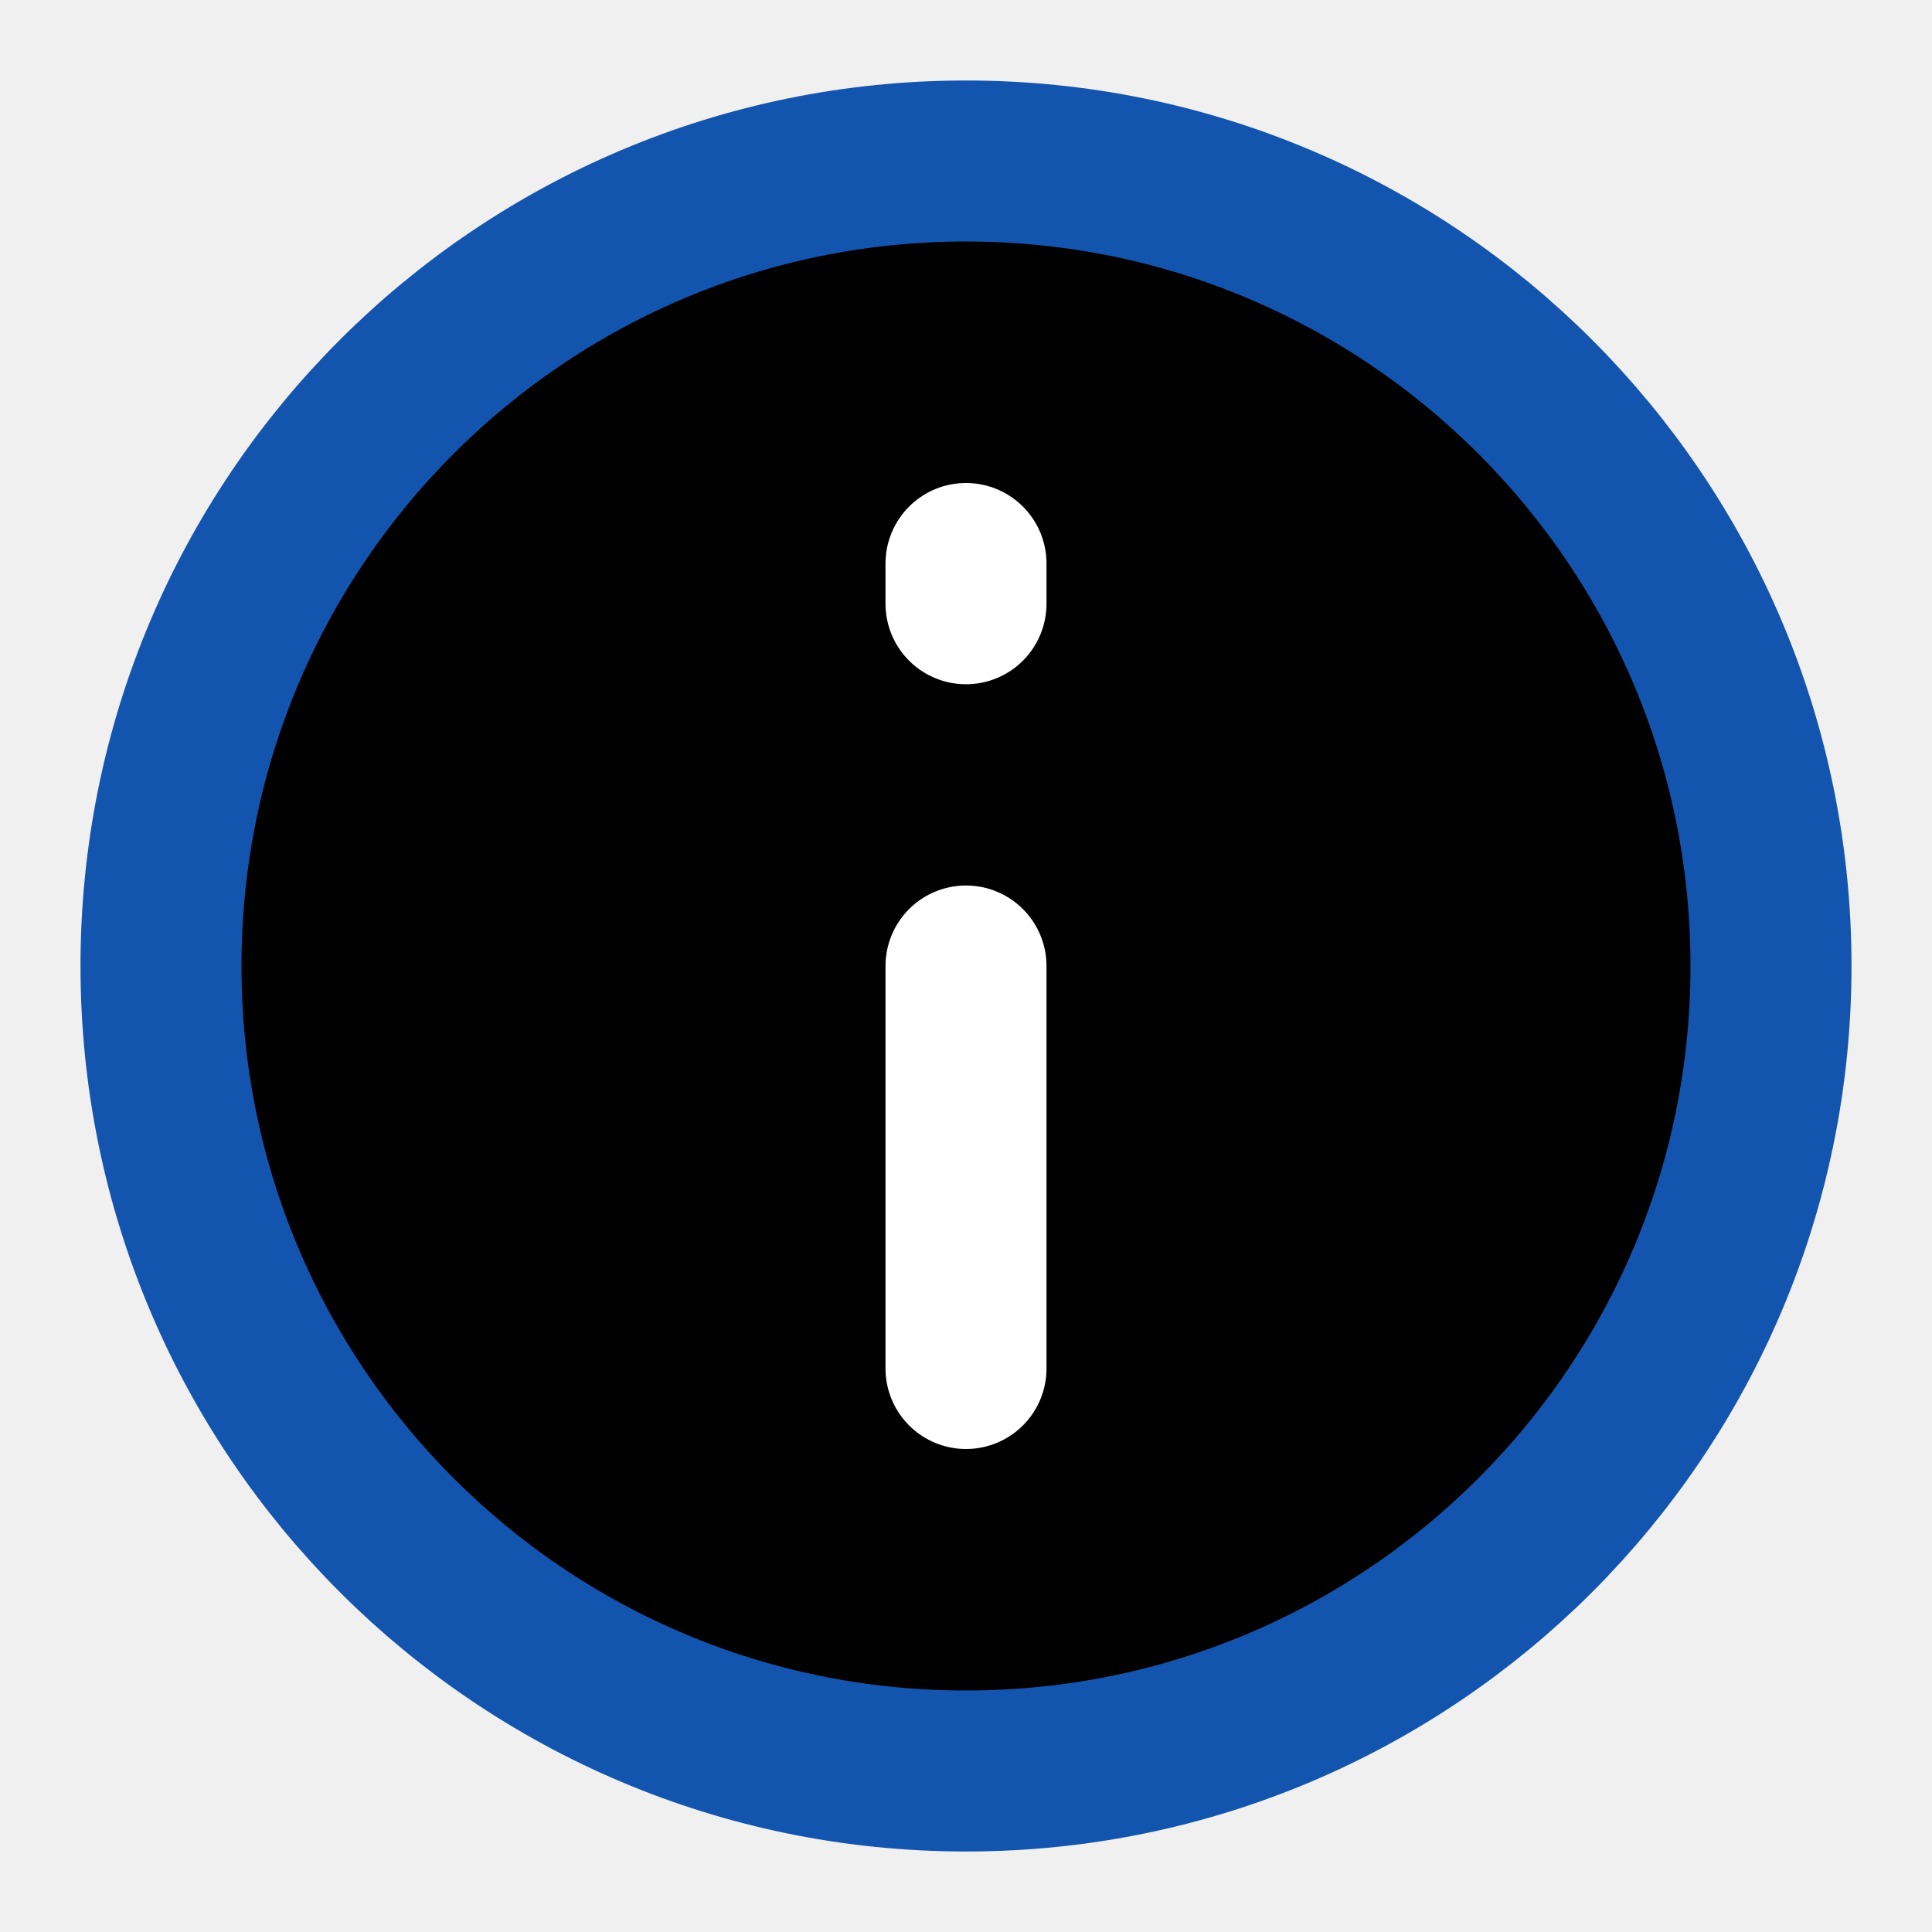
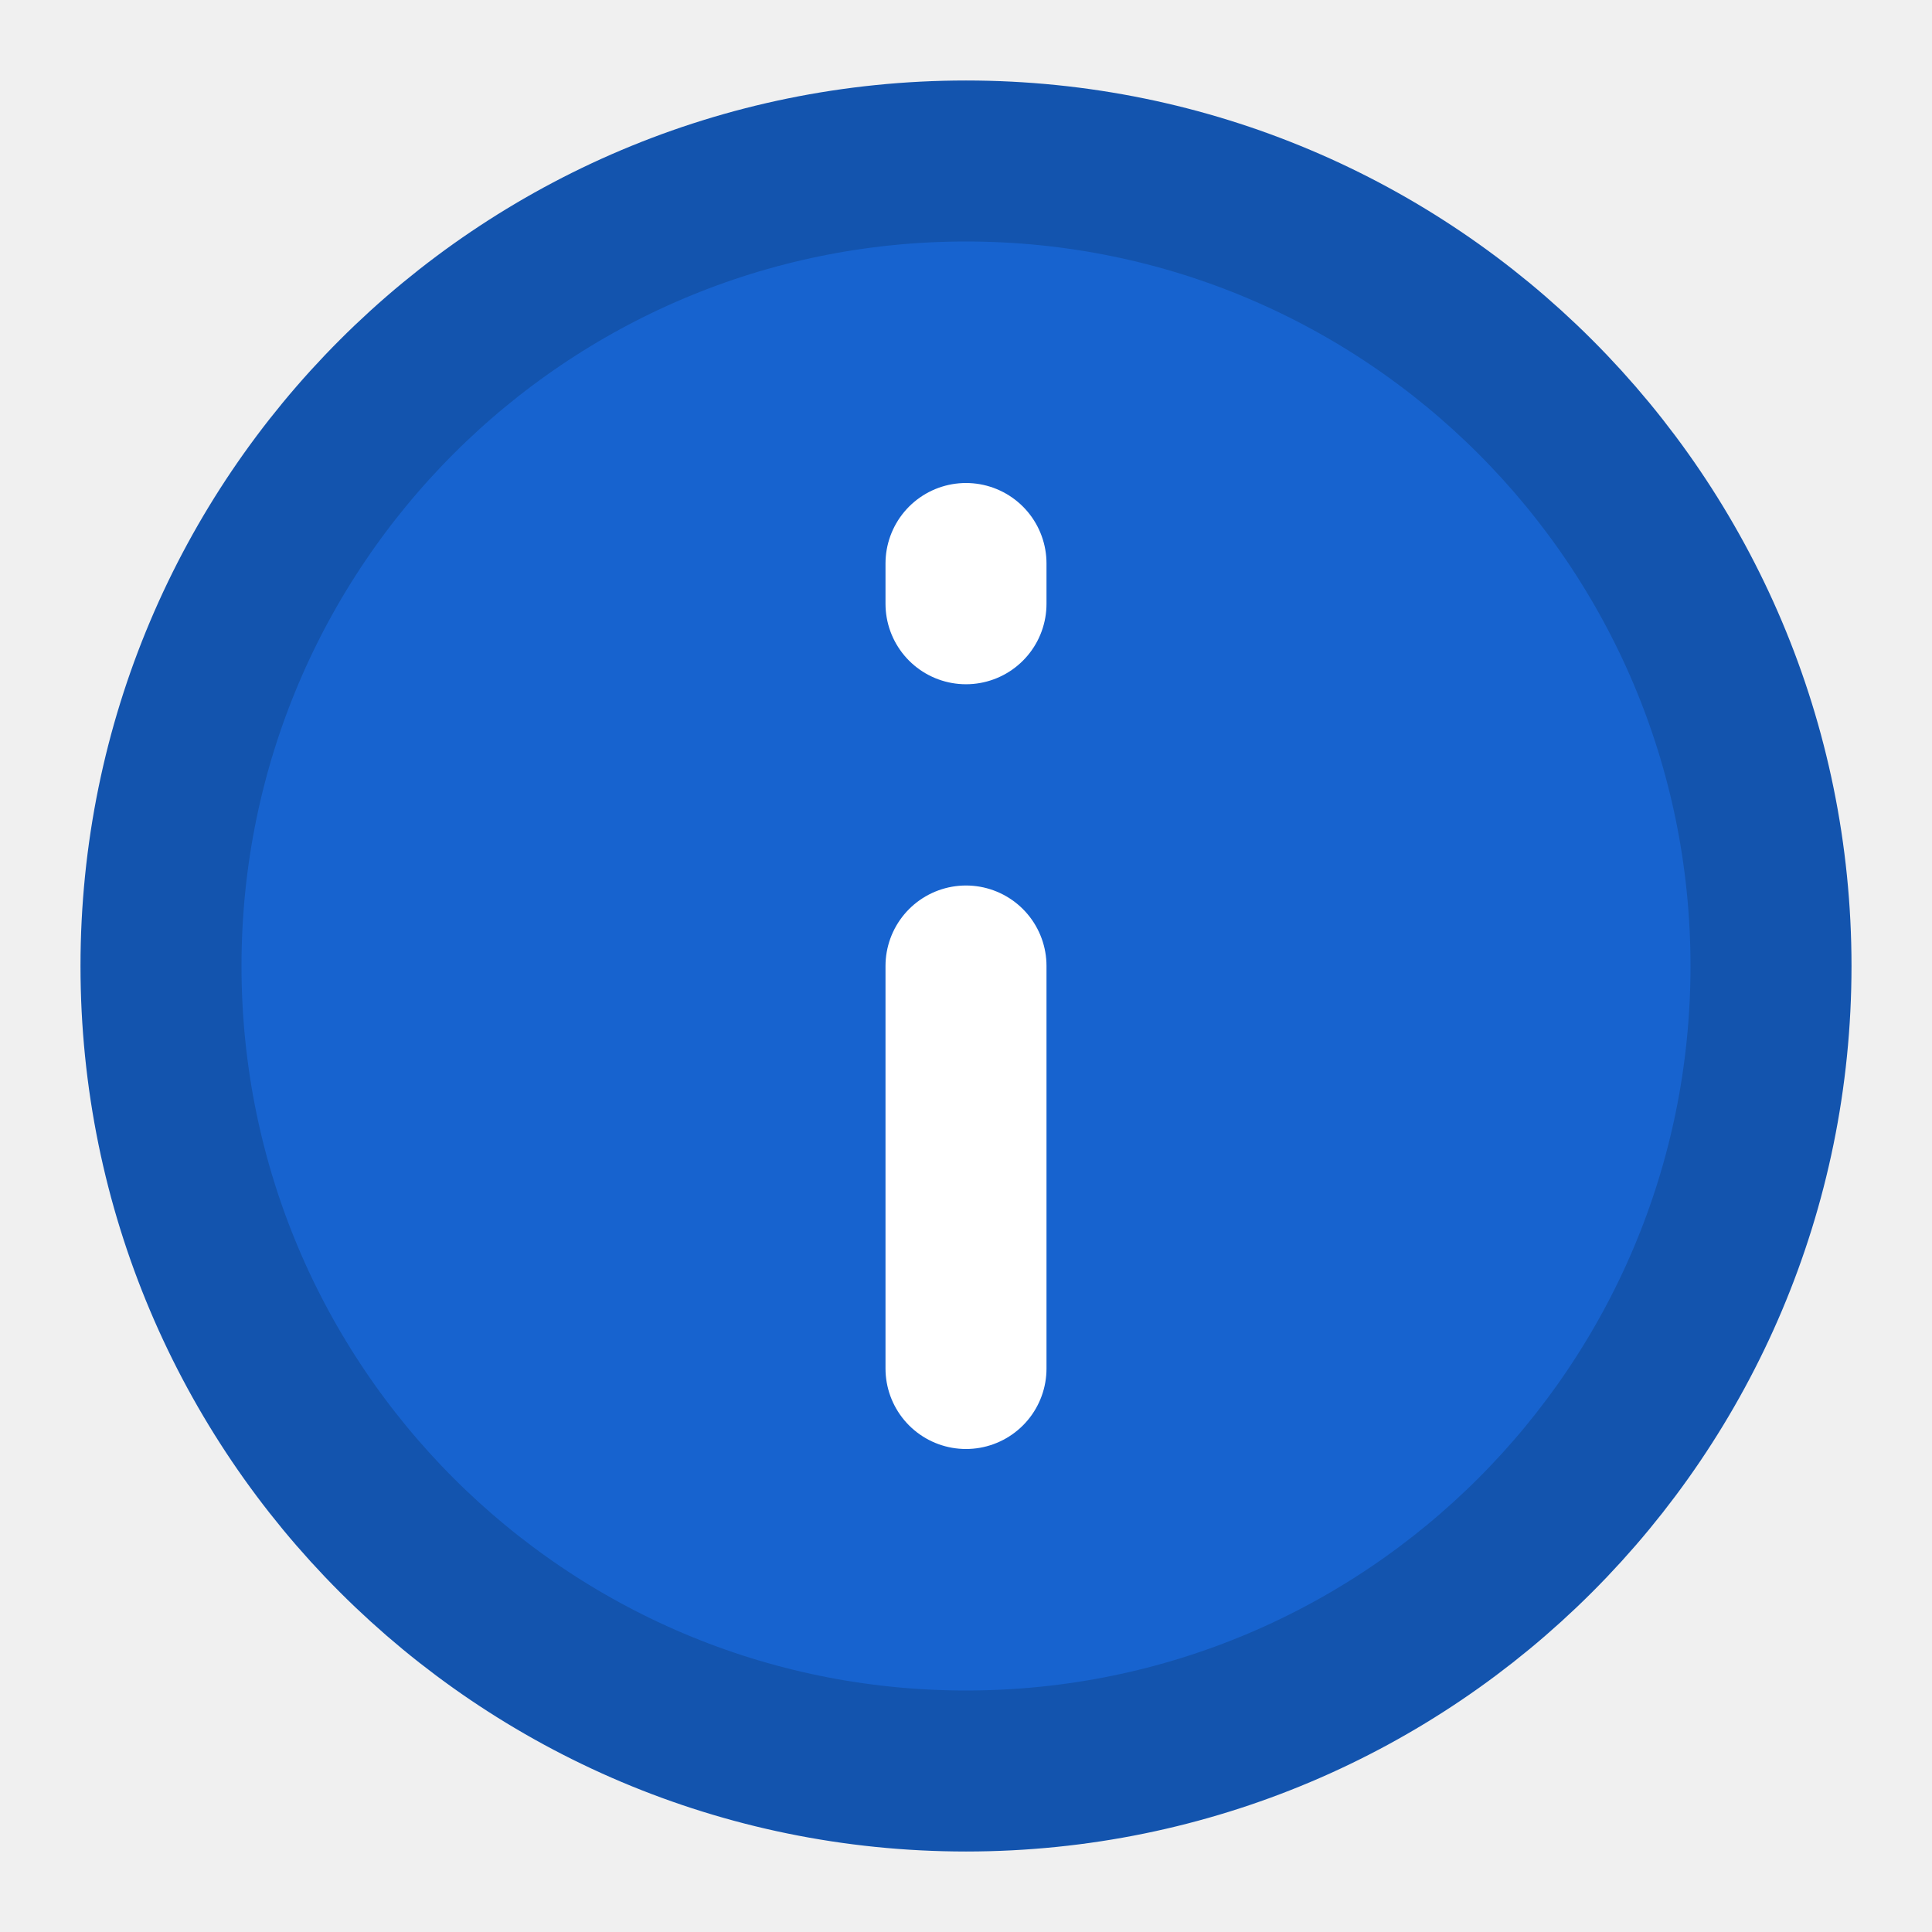
<svg xmlns="http://www.w3.org/2000/svg" fill="none" viewBox="0 0 24 24">
-   <path fill="currentColor" stroke="#1354ae" stroke-linecap="round" stroke-linejoin="round" stroke-width="2" d="M12 22c5.523 0 10-4.477 10-10S17.523 2 12 2 2 6.477 2 12s4.477 10 10 10" />
+   <path fill="#1763cf" stroke="#1354ae" stroke-linecap="round" stroke-linejoin="round" stroke-width="2" d="M12 22c5.523 0 10-4.477 10-10S17.523 2 12 2 2 6.477 2 12s4.477 10 10 10" />
  <path stroke="#fff" stroke-linecap="round" stroke-linejoin="round" stroke-width="2" d="M12 17v-5m0-5v.5" />
</svg>
